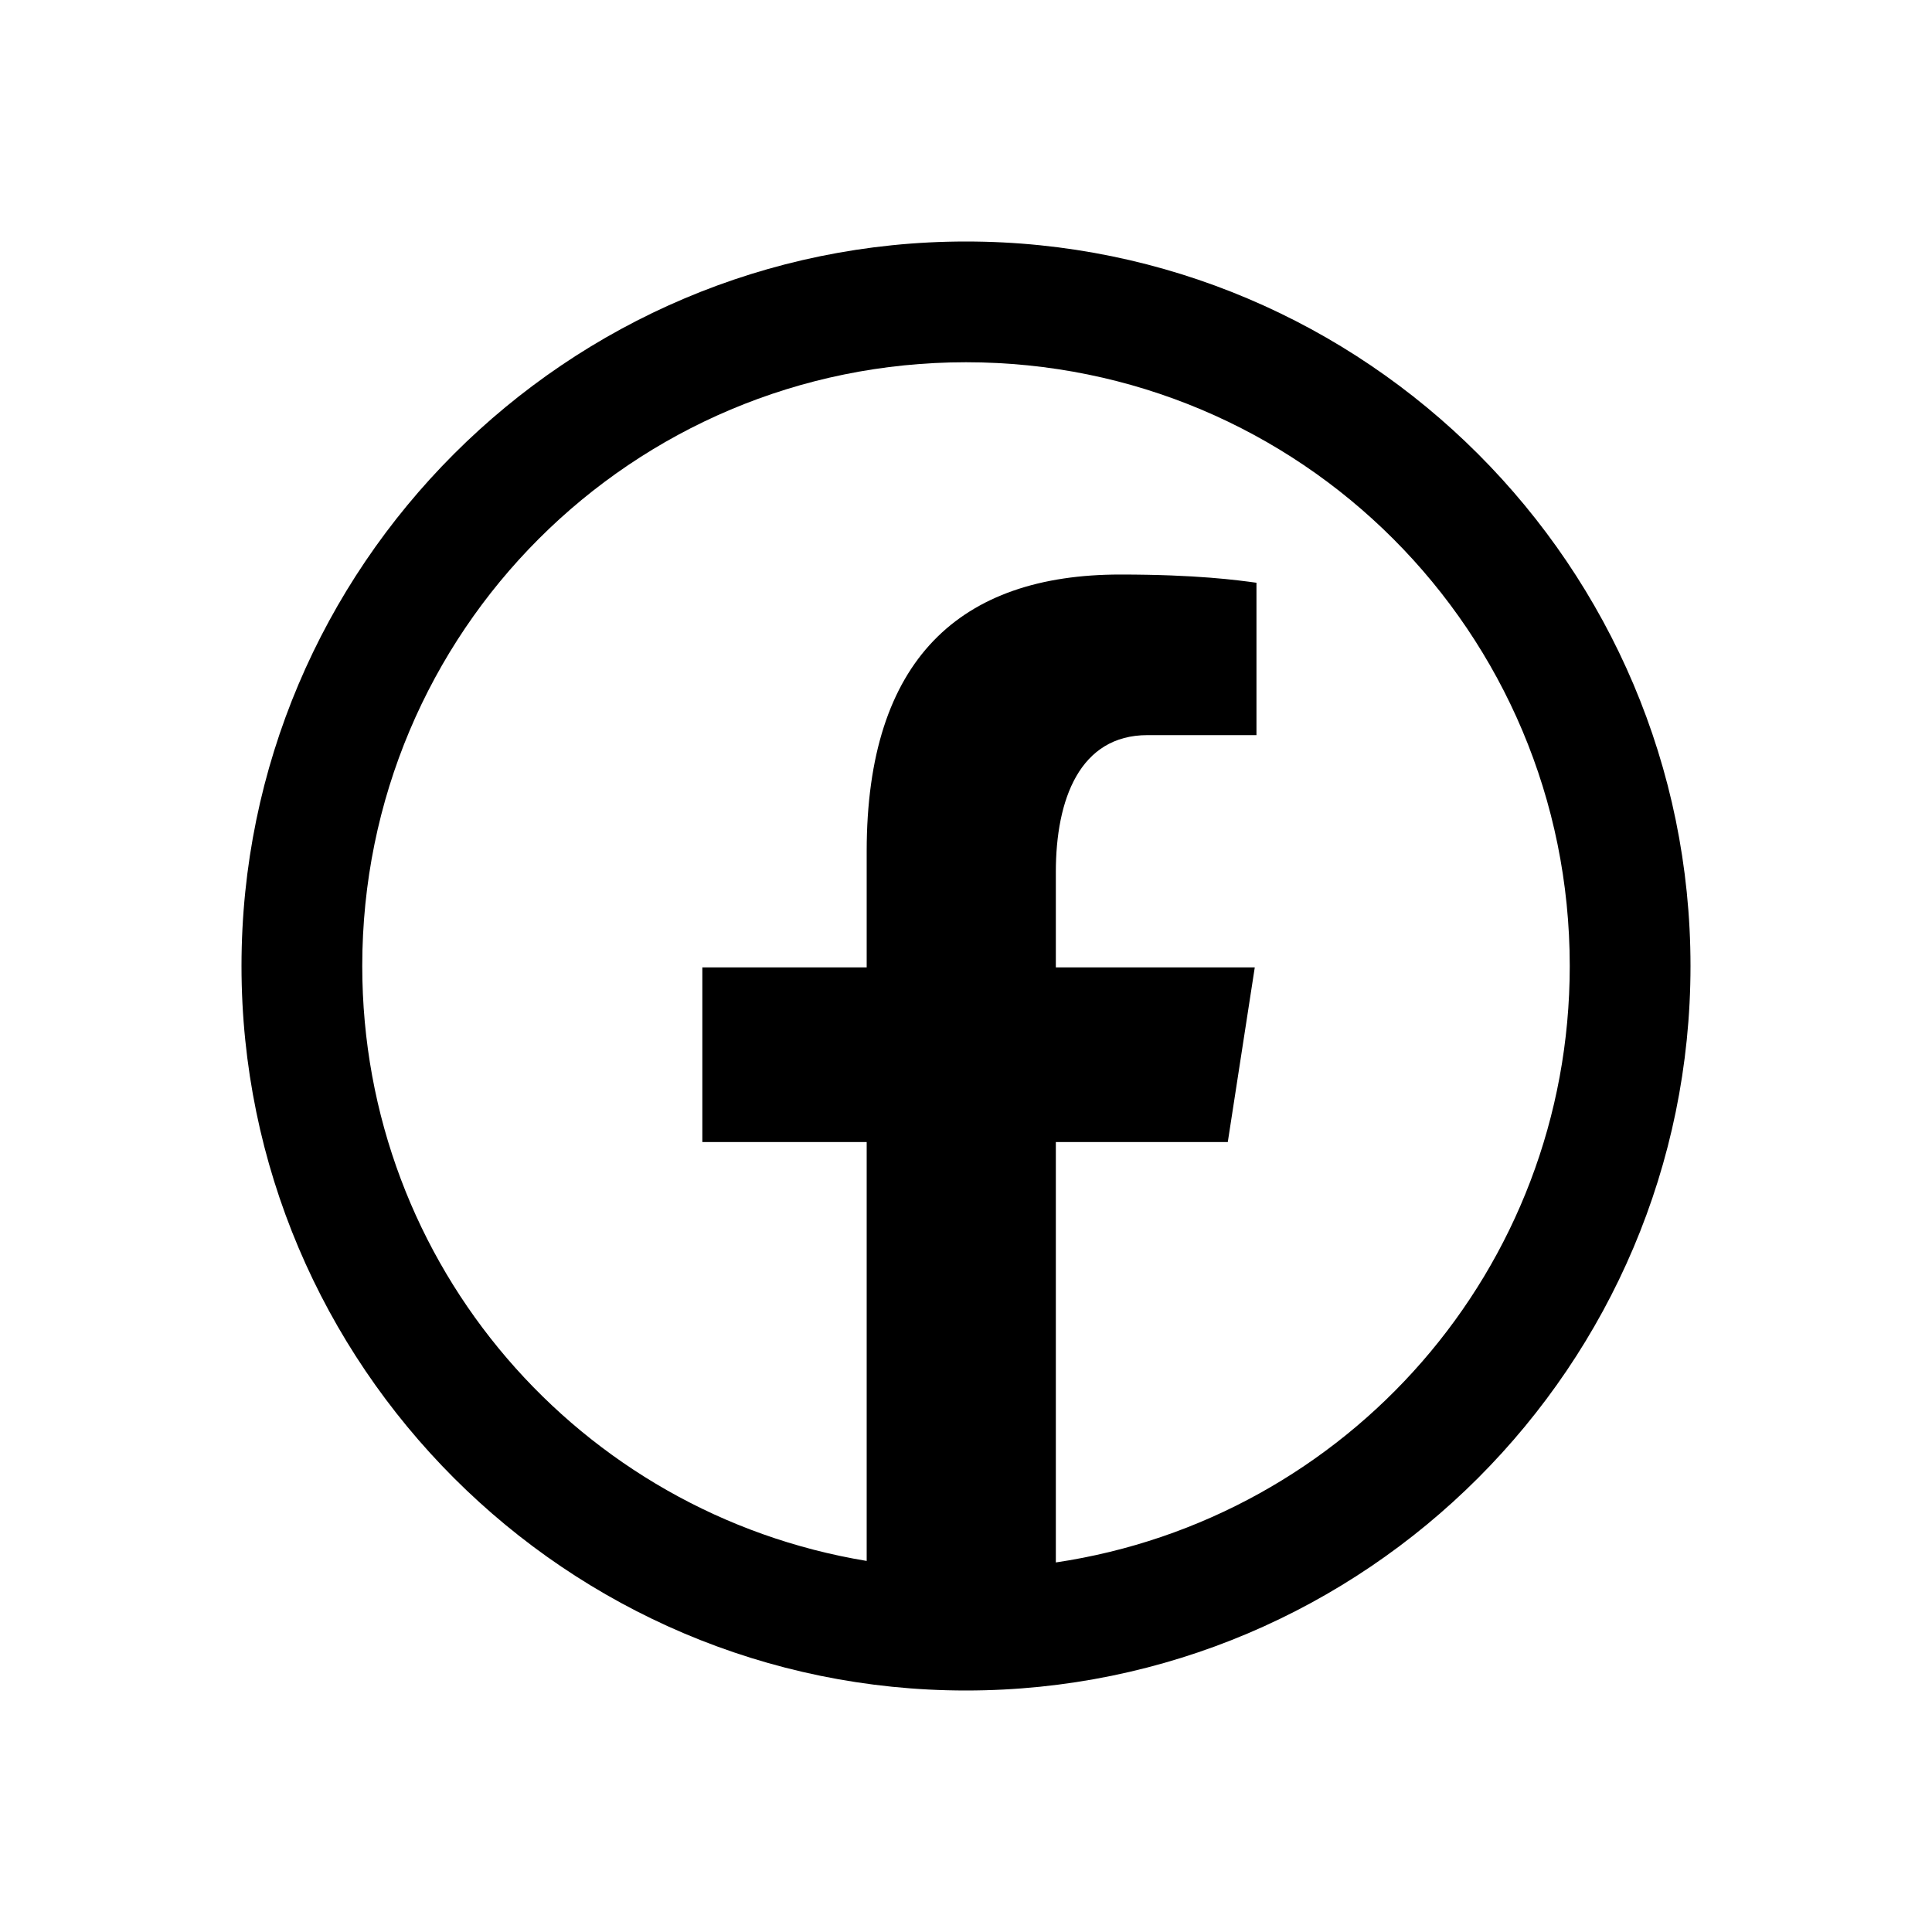
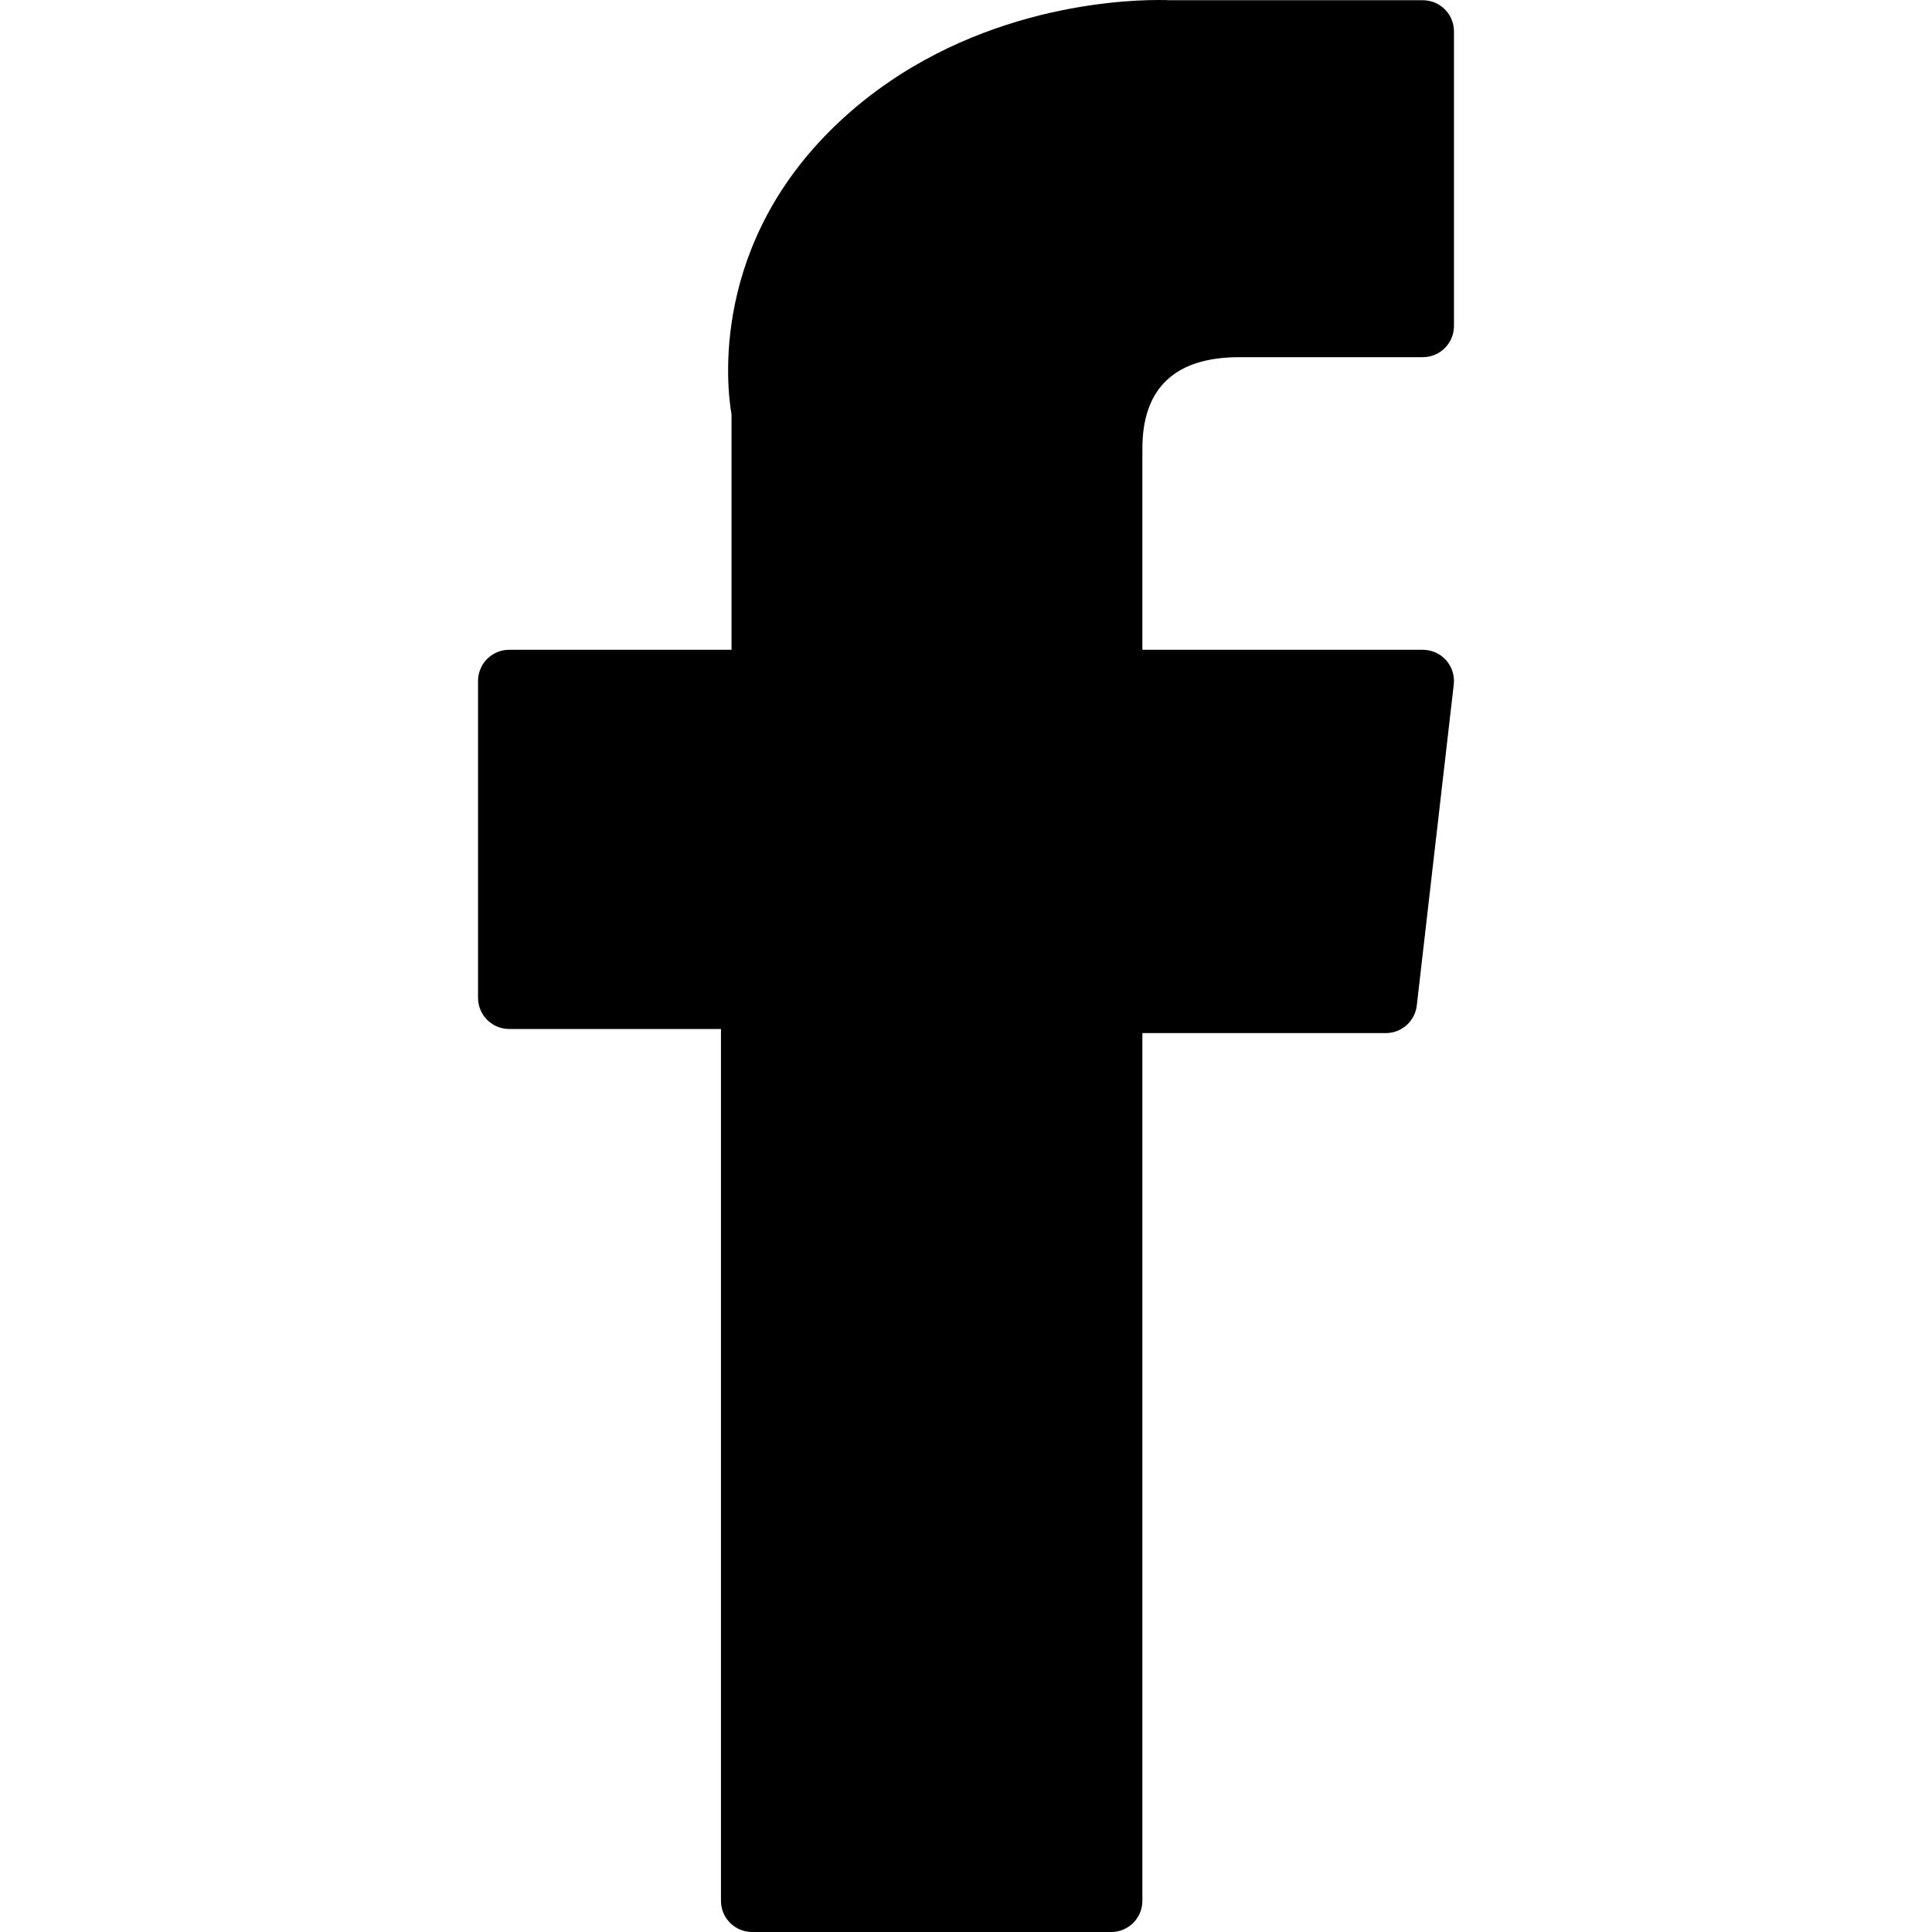
- <svg xmlns="http://www.w3.org/2000/svg" fill="#000000" viewBox="0 0 32 32" width="64px" height="64px">
-   <path d="M 16 4 C 9.384 4 4 9.384 4 16 C 4 22.616 9.384 28 16 28 C 22.616 28 28 22.616 28 16 C 28 9.384 22.616 4 16 4 z M 16 6 C 21.535 6 26 10.465 26 16 C 26 21.027 22.312 25.161 17.488 25.879 L 17.488 18.916 L 20.336 18.916 L 20.783 16.023 L 17.488 16.023 L 17.488 14.443 C 17.488 13.242 17.883 12.176 19.006 12.176 L 20.811 12.176 L 20.811 9.652 C 20.494 9.609 19.823 9.516 18.555 9.516 C 15.907 9.516 14.355 10.914 14.355 14.1 L 14.355 16.023 L 11.633 16.023 L 11.633 18.916 L 14.355 18.916 L 14.355 25.854 C 9.609 25.071 6 20.973 6 16 C 6 10.465 10.465 6 16 6 z" />
+ <svg xmlns="http://www.w3.org/2000/svg" version="1.1" id="Layer_1" x="0px" y="0px" viewBox="0 0 310 310" style="enable-background:new 0 0 310 310;" xml:space="preserve">
+   <g id="XMLID_834_">
+     <path id="XMLID_835_" d="M81.703,165.106h33.981V305c0,2.762,2.238,5,5,5h57.616c2.762,0,5-2.238,5-5V165.765h39.064   c2.54,0,4.677-1.906,4.967-4.429l5.933-51.502c0.163-1.417-0.286-2.836-1.234-3.899c-0.949-1.064-2.307-1.673-3.732-1.673h-44.996   V71.978c0-9.732,5.24-14.667,15.576-14.667c1.473,0,29.42,0,29.42,0c2.762,0,5-2.239,5-5V5.037c0-2.762-2.238-5-5-5h-40.545   C187.467,0.023,186.832,0,185.896,0c-7.035,0-31.488,1.381-50.804,19.151c-21.402,19.692-18.427,43.27-17.716,47.358v37.752H81.703   c-2.762,0-5,2.238-5,5v50.844C76.703,162.867,78.941,165.106,81.703,165.106z" />
+   </g>
+   <g>
+ </g>
+   <g>
+ </g>
+   <g>
+ </g>
+   <g>
+ </g>
+   <g>
+ </g>
+   <g>
+ </g>
+   <g>
+ </g>
+   <g>
+ </g>
+   <g>
+ </g>
+   <g>
+ </g>
+   <g>
+ </g>
+   <g>
+ </g>
+   <g>
+ </g>
+   <g>
+ </g>
+   <g>
+ </g>
</svg>
